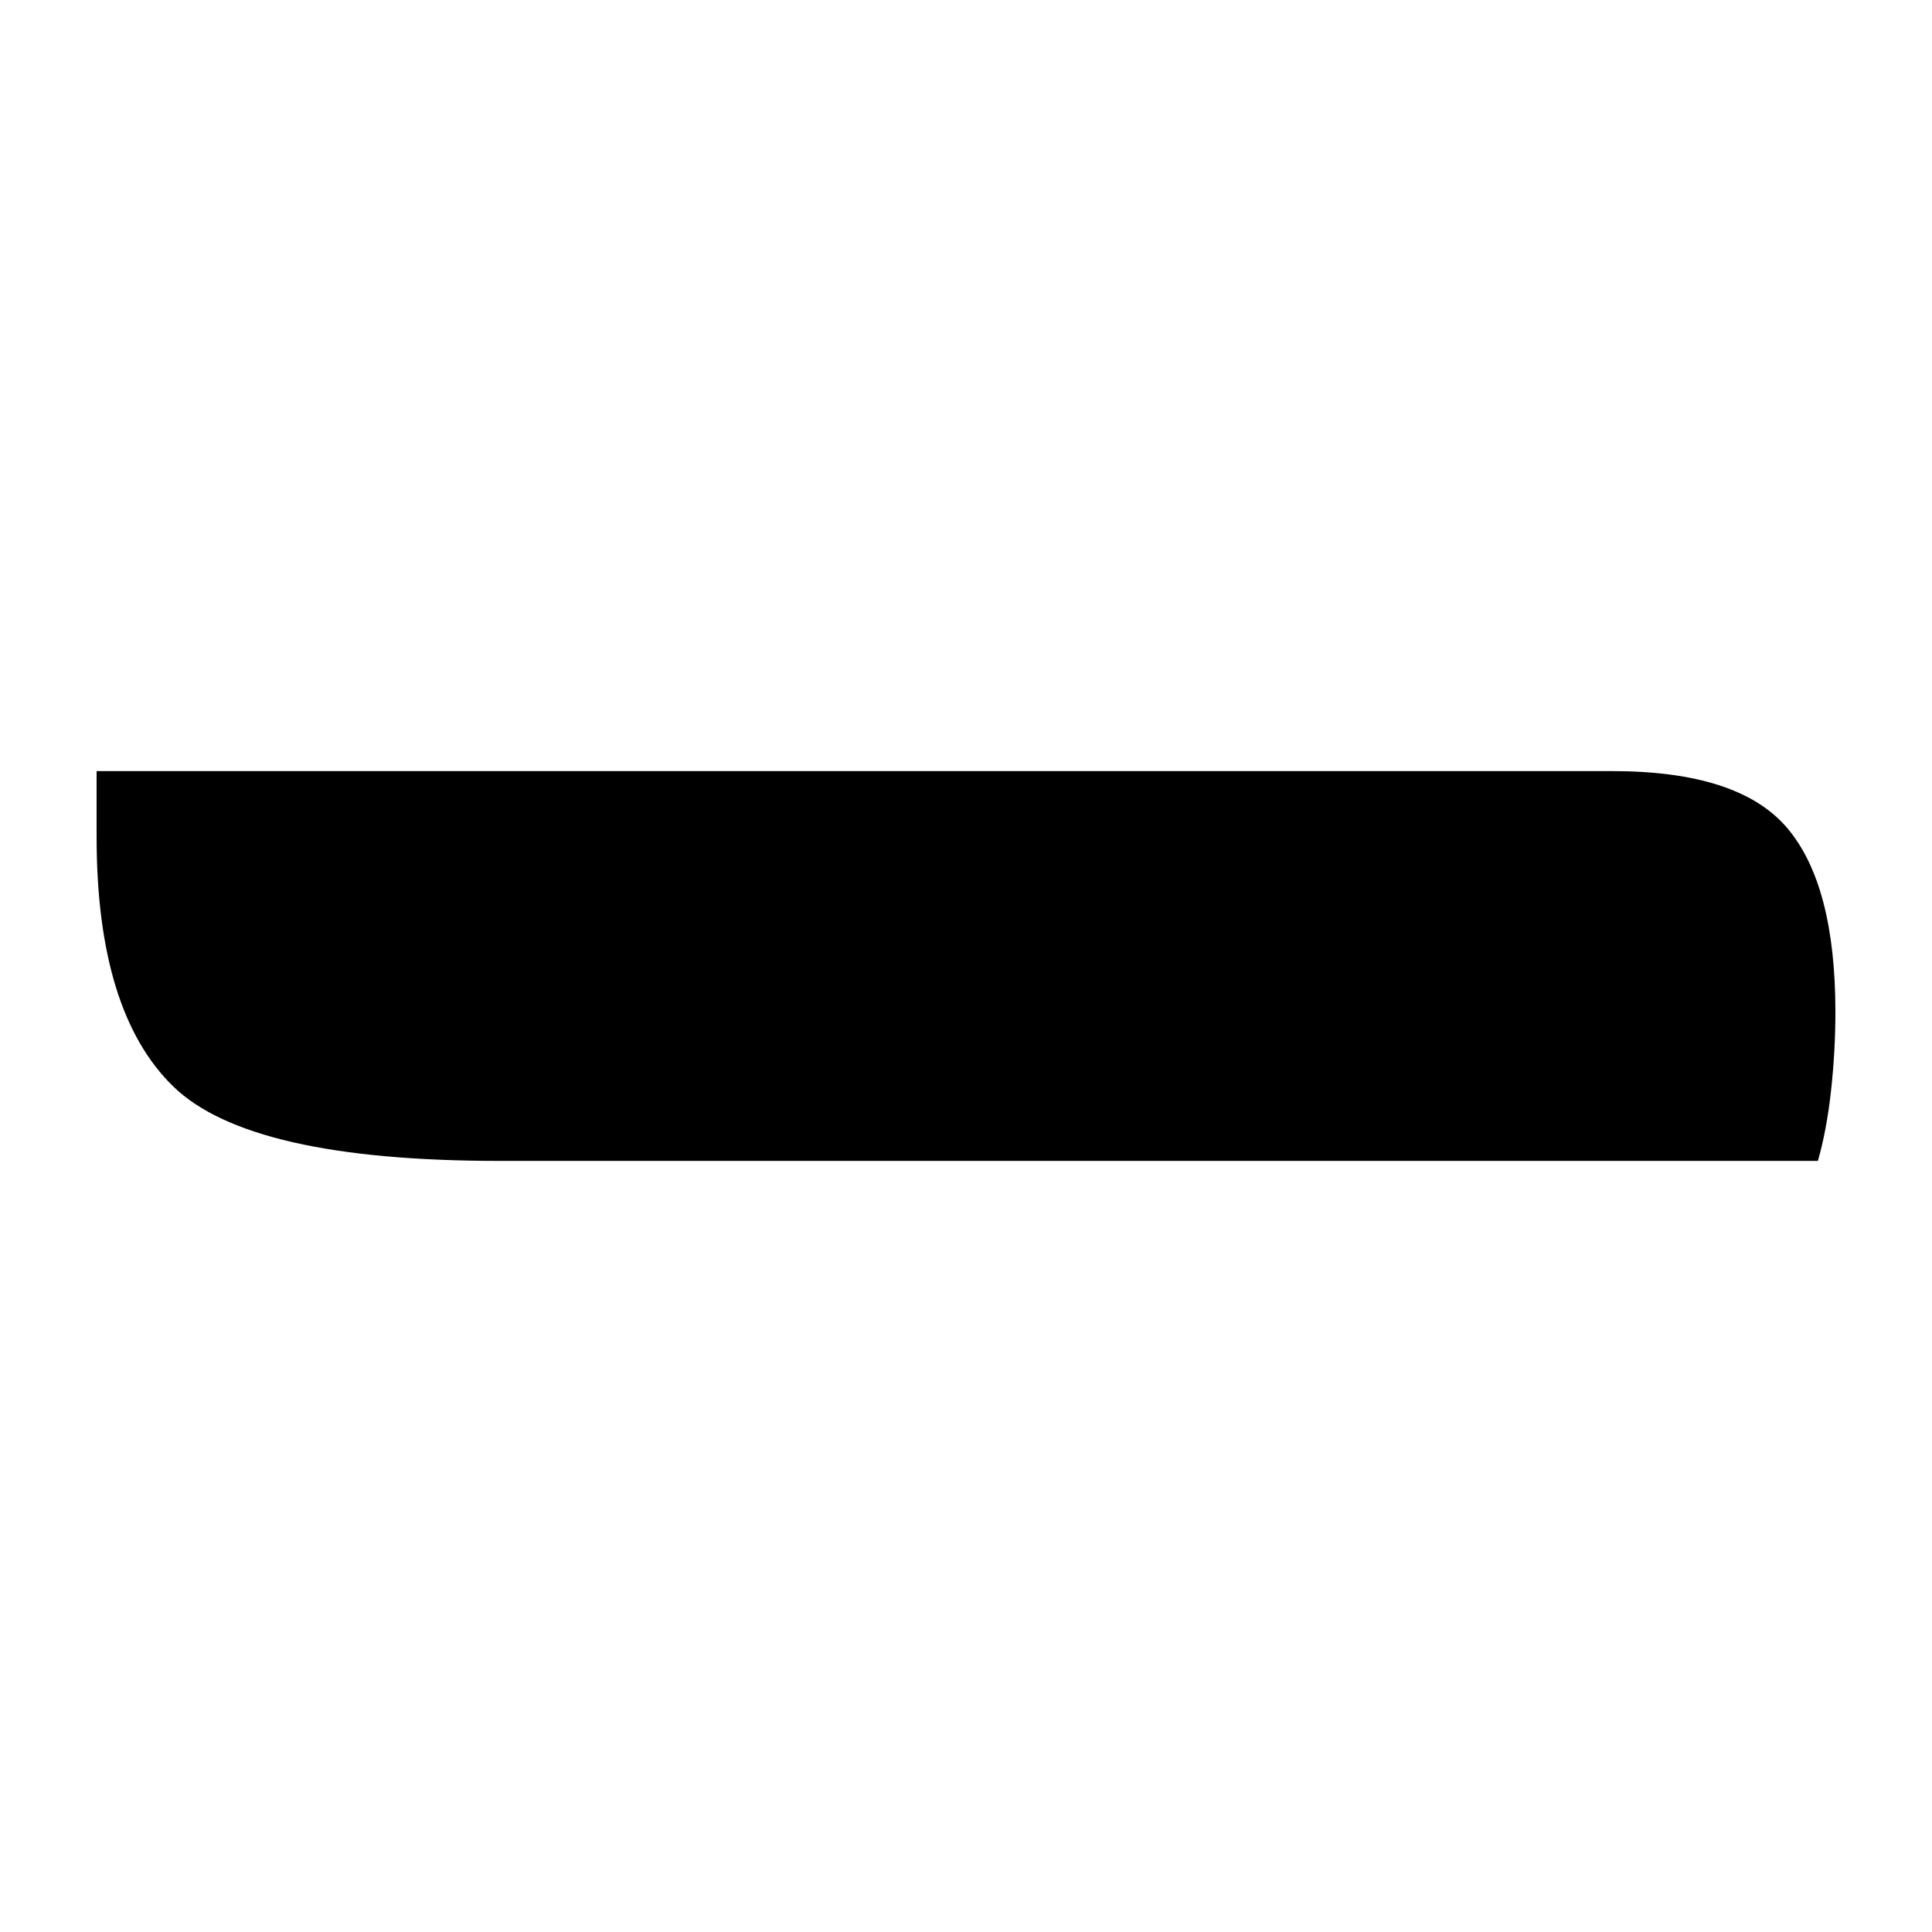
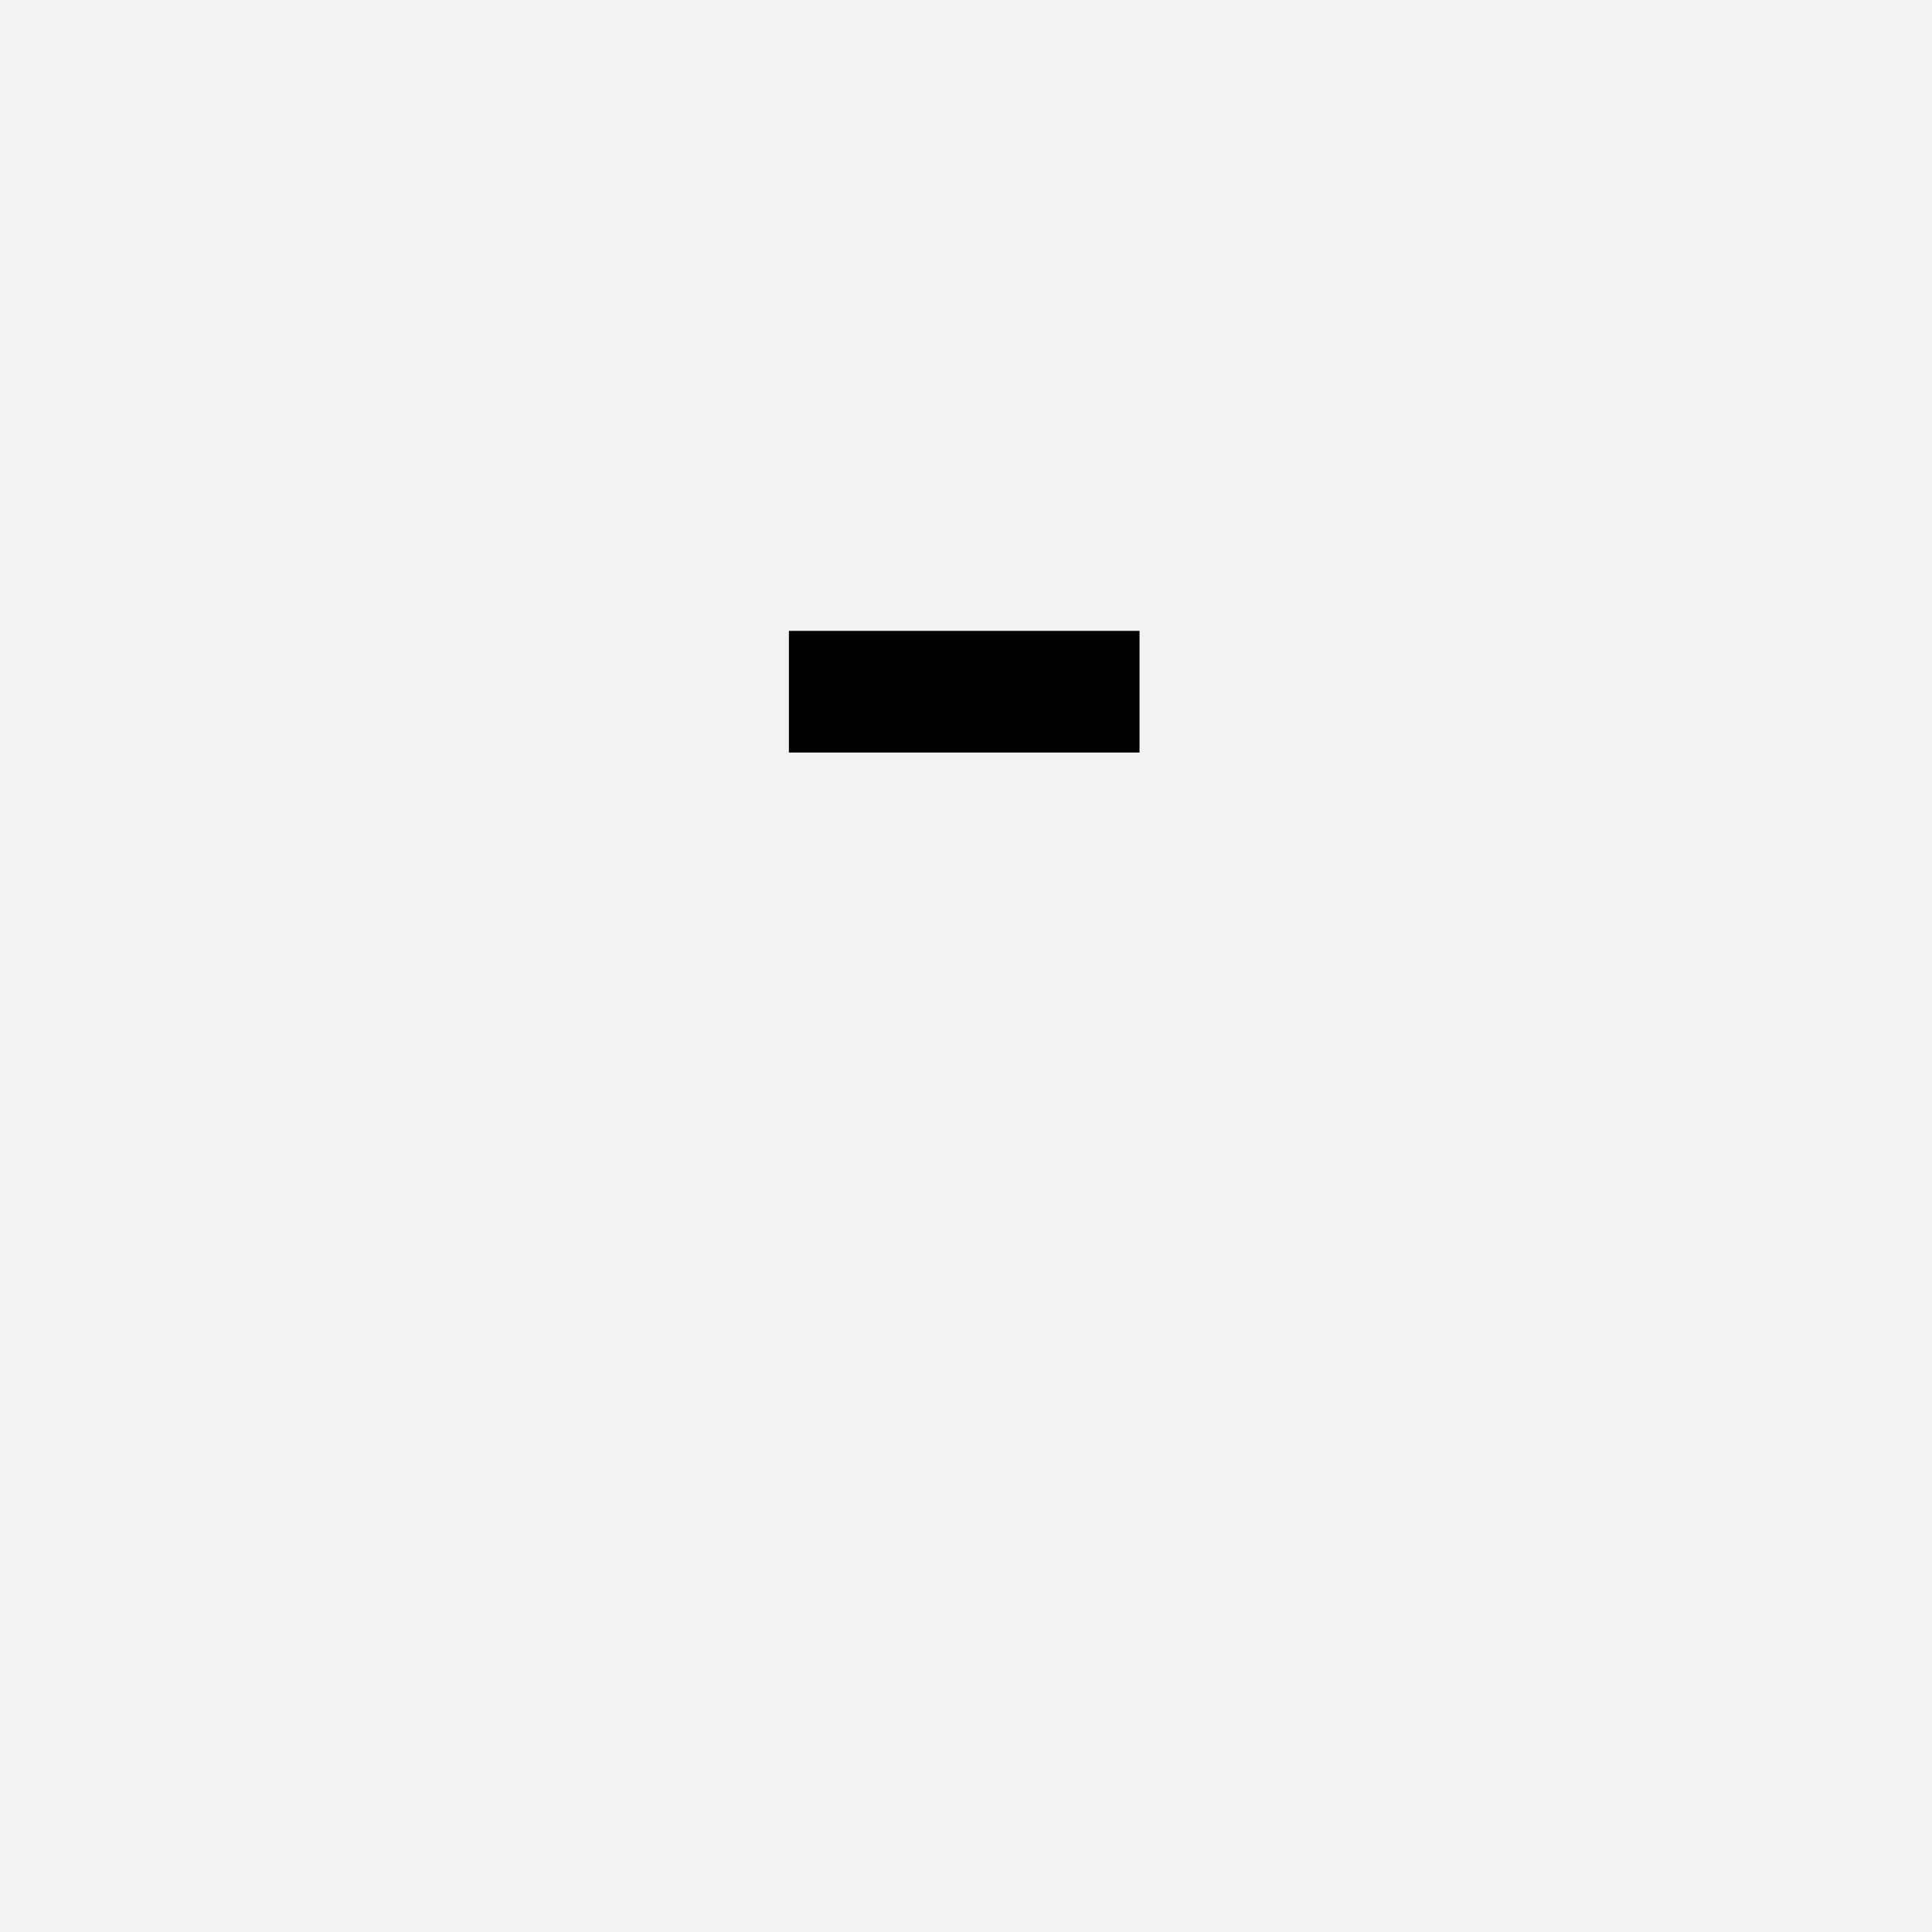
<svg xmlns="http://www.w3.org/2000/svg" width="1000" height="1000" viewBox="0 0 1000 1000" version="1.1">
-   <path d="M51,367 l173,0 c9.67,0,16.33,-2.17,20,-6.5 c3.67,-4.33,5.5,-11.33,5.5,-21 c0,-3.0,-0.17,-6.0,-0.5,-9 c-0.33,-3.0,-0.83,-5.67,-1.5,-8 l-150.5,0 c-19.0,0,-31.42,2.83,-37.25,8.5 c-5.83,5.67,-8.75,15.17,-8.75,28.5 Z M51,367" fill="rgb(0,0,0)" transform="matrix(4.534005,0.0,0.0,-4.534005,-181.2343,2063.098)" />
+   <path d="M0,0 l1000,0 l0,1000 l-1000,0 Z M0,0" fill="rgb(242,242,242)" transform="matrix(1,0,0,-1,0,1000)" />
+   <path d="M453,570 l-294,0 l0,102 l294,0 Z M453,570" fill="rgb(0,0,0)" transform="matrix(0.617284,0.0,0.0,-0.617284,310.1852,741.358)" />
</svg>
